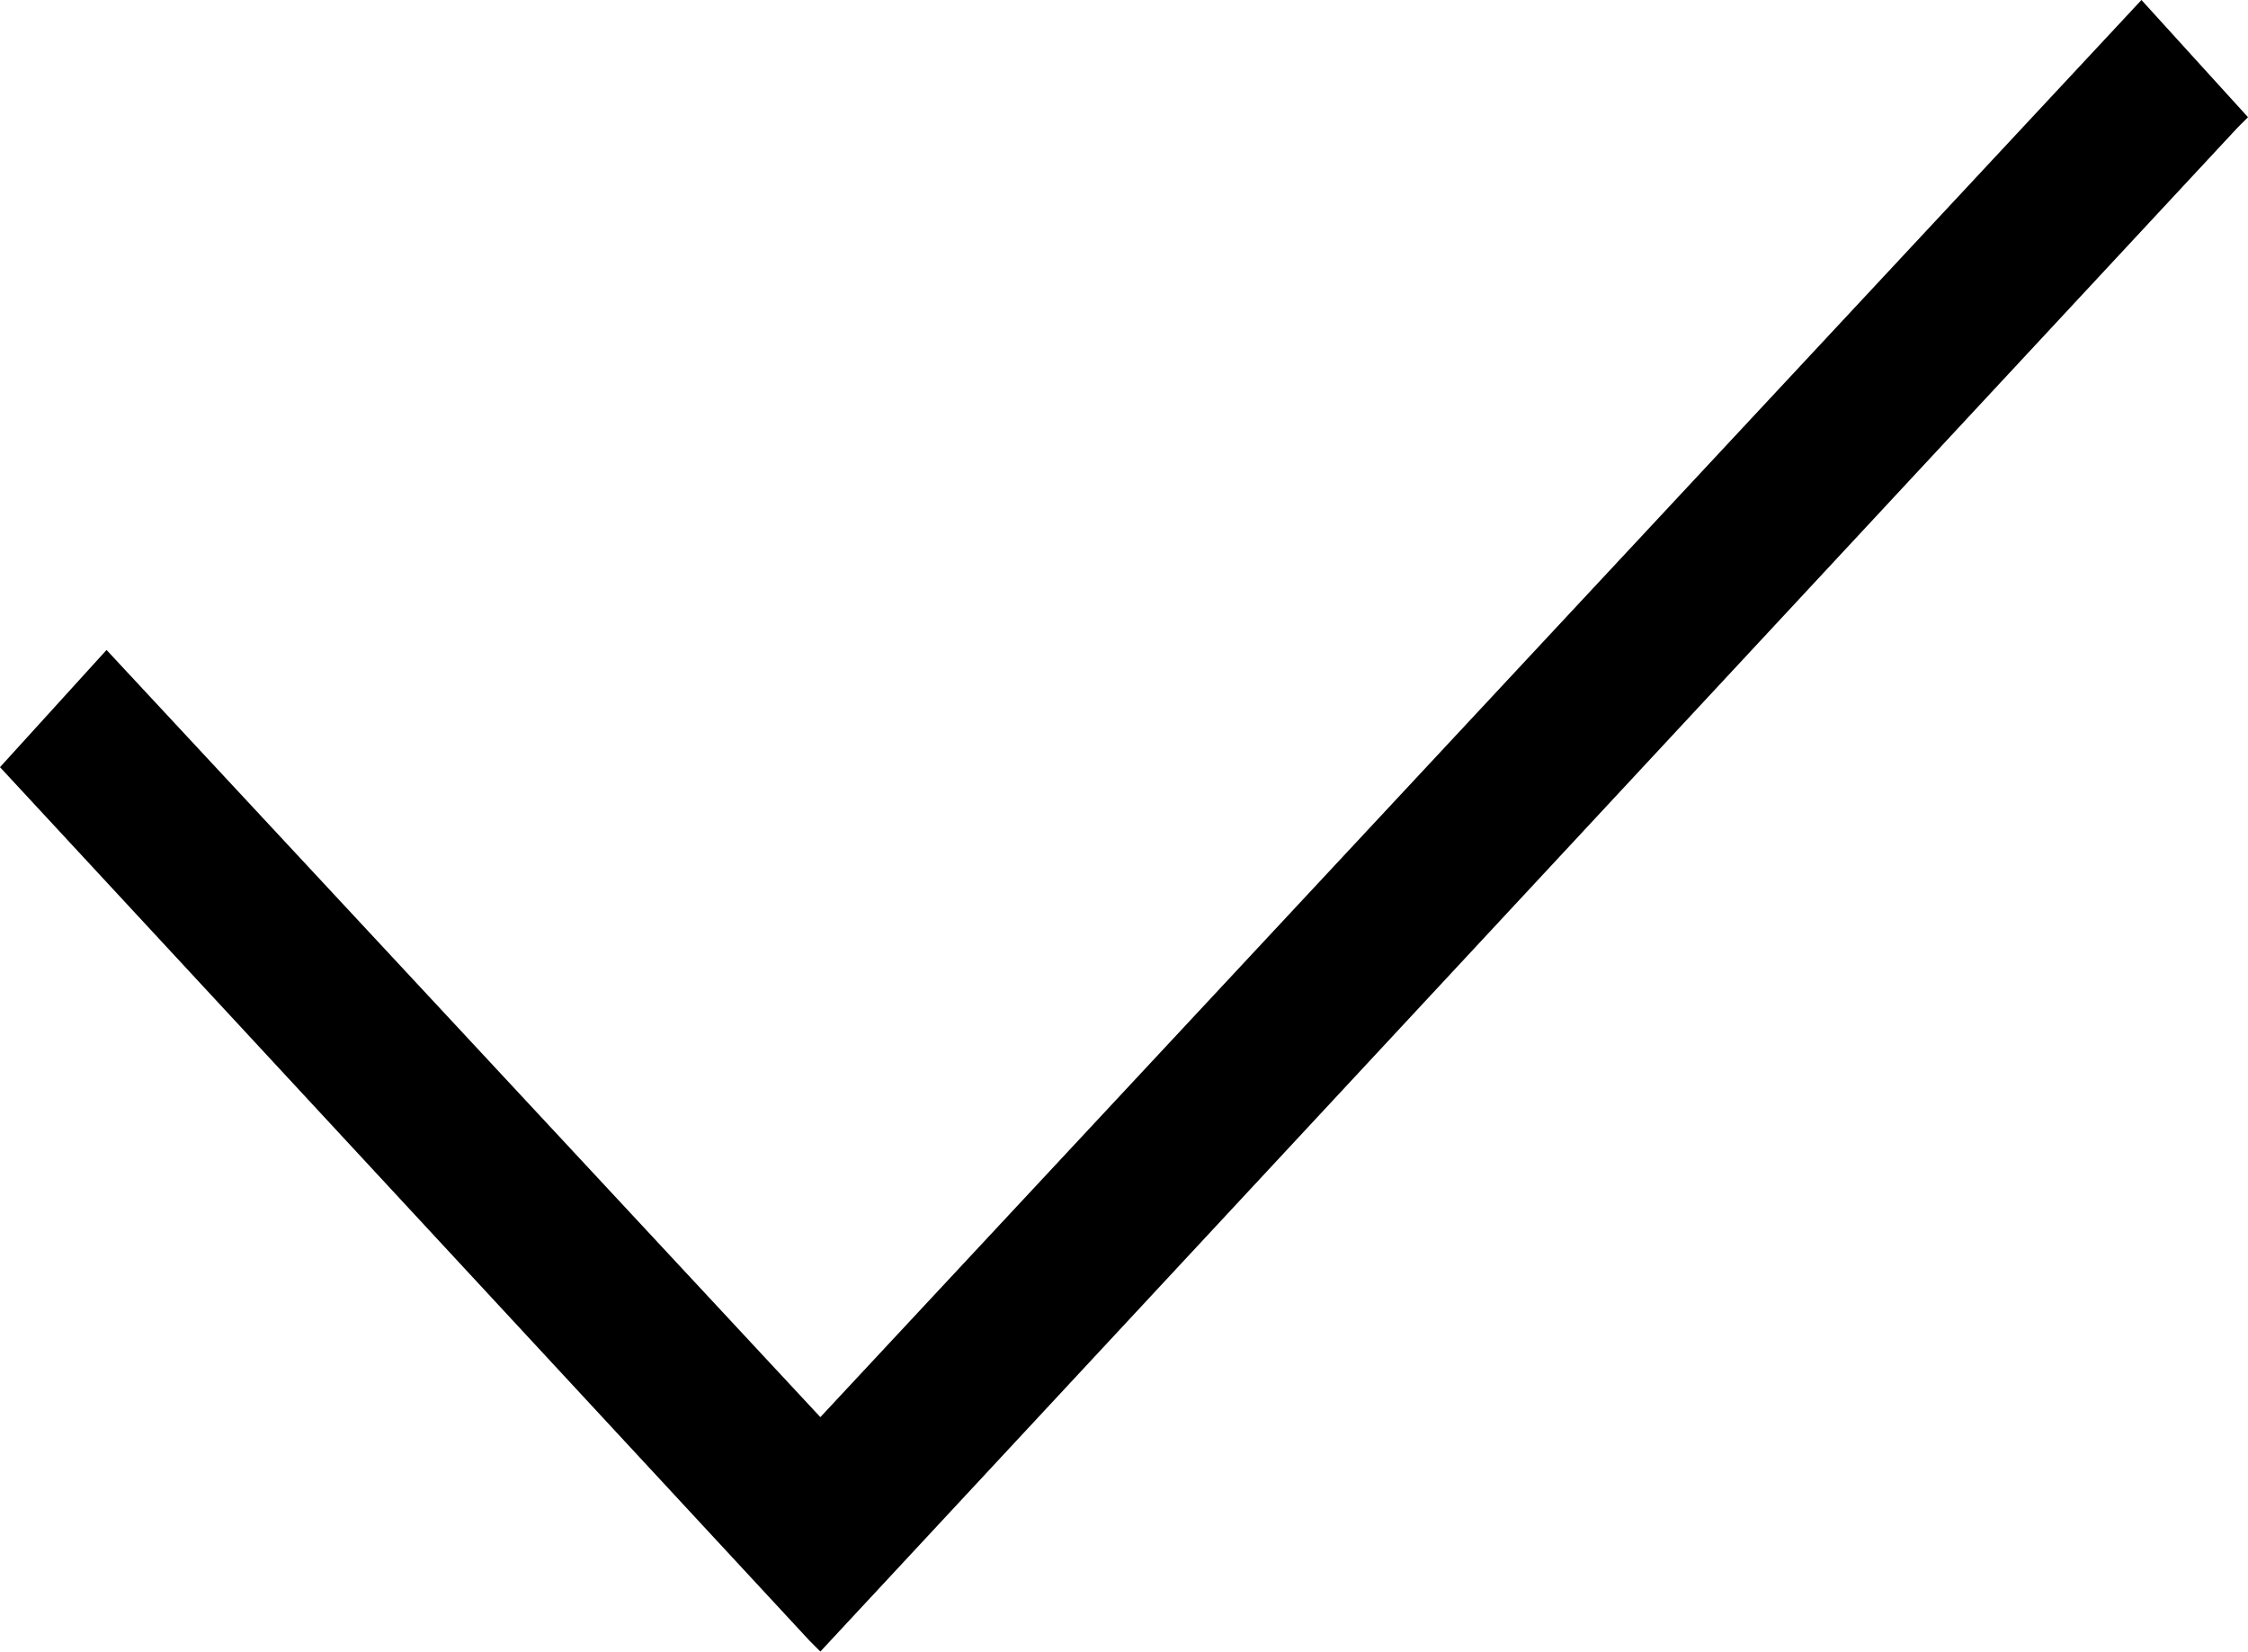
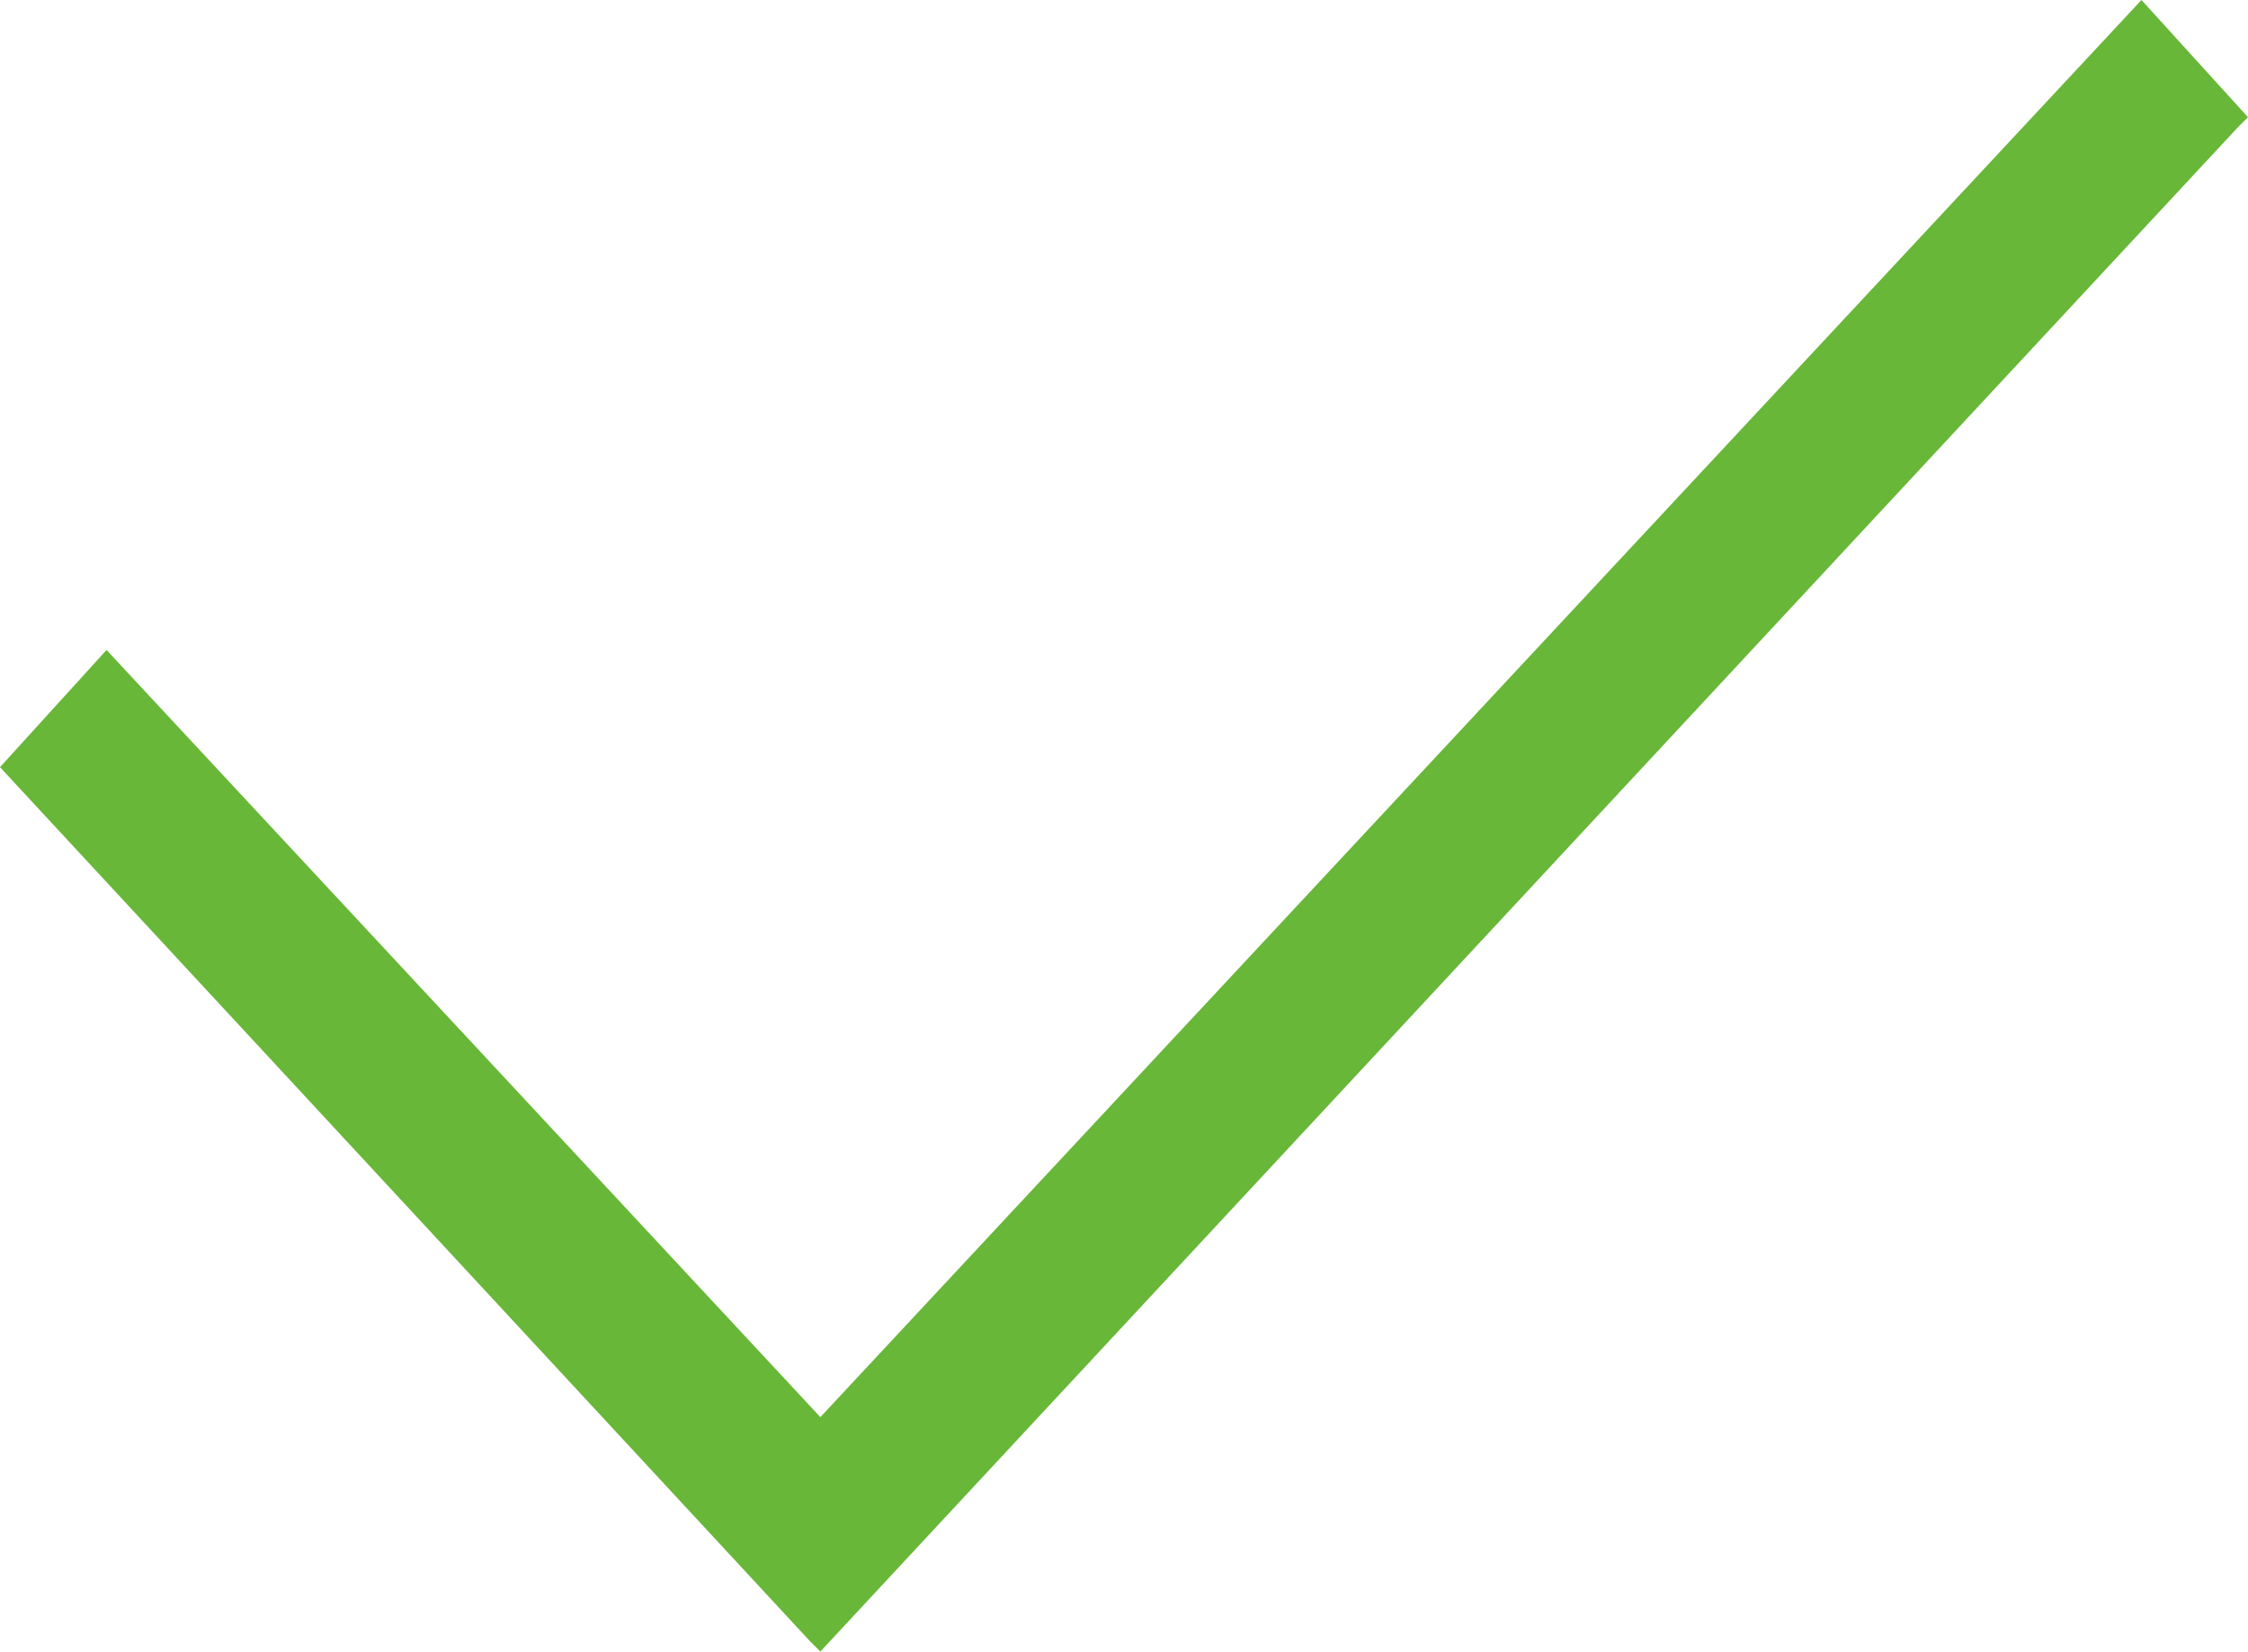
<svg xmlns="http://www.w3.org/2000/svg" version="1.1" id="Layer_1" x="0px" y="0px" viewBox="0 0 21.1 15.5" style="enable-background:new 0 0 21.1 15.5;" xml:space="preserve">
-   <polygon points="20.1,0 7.7,13.3 1,6.1 0,7.2 7.6,15.4 7.7,15.5 21,1.2 21.1,1.1 " />
+   <polygon points="20.1,0 7.7,13.3 1,6.1 0,7.2 7.6,15.4 7.7,15.5 21,1.2 21.1,1.1 " fill="#68b738" />
</svg>
